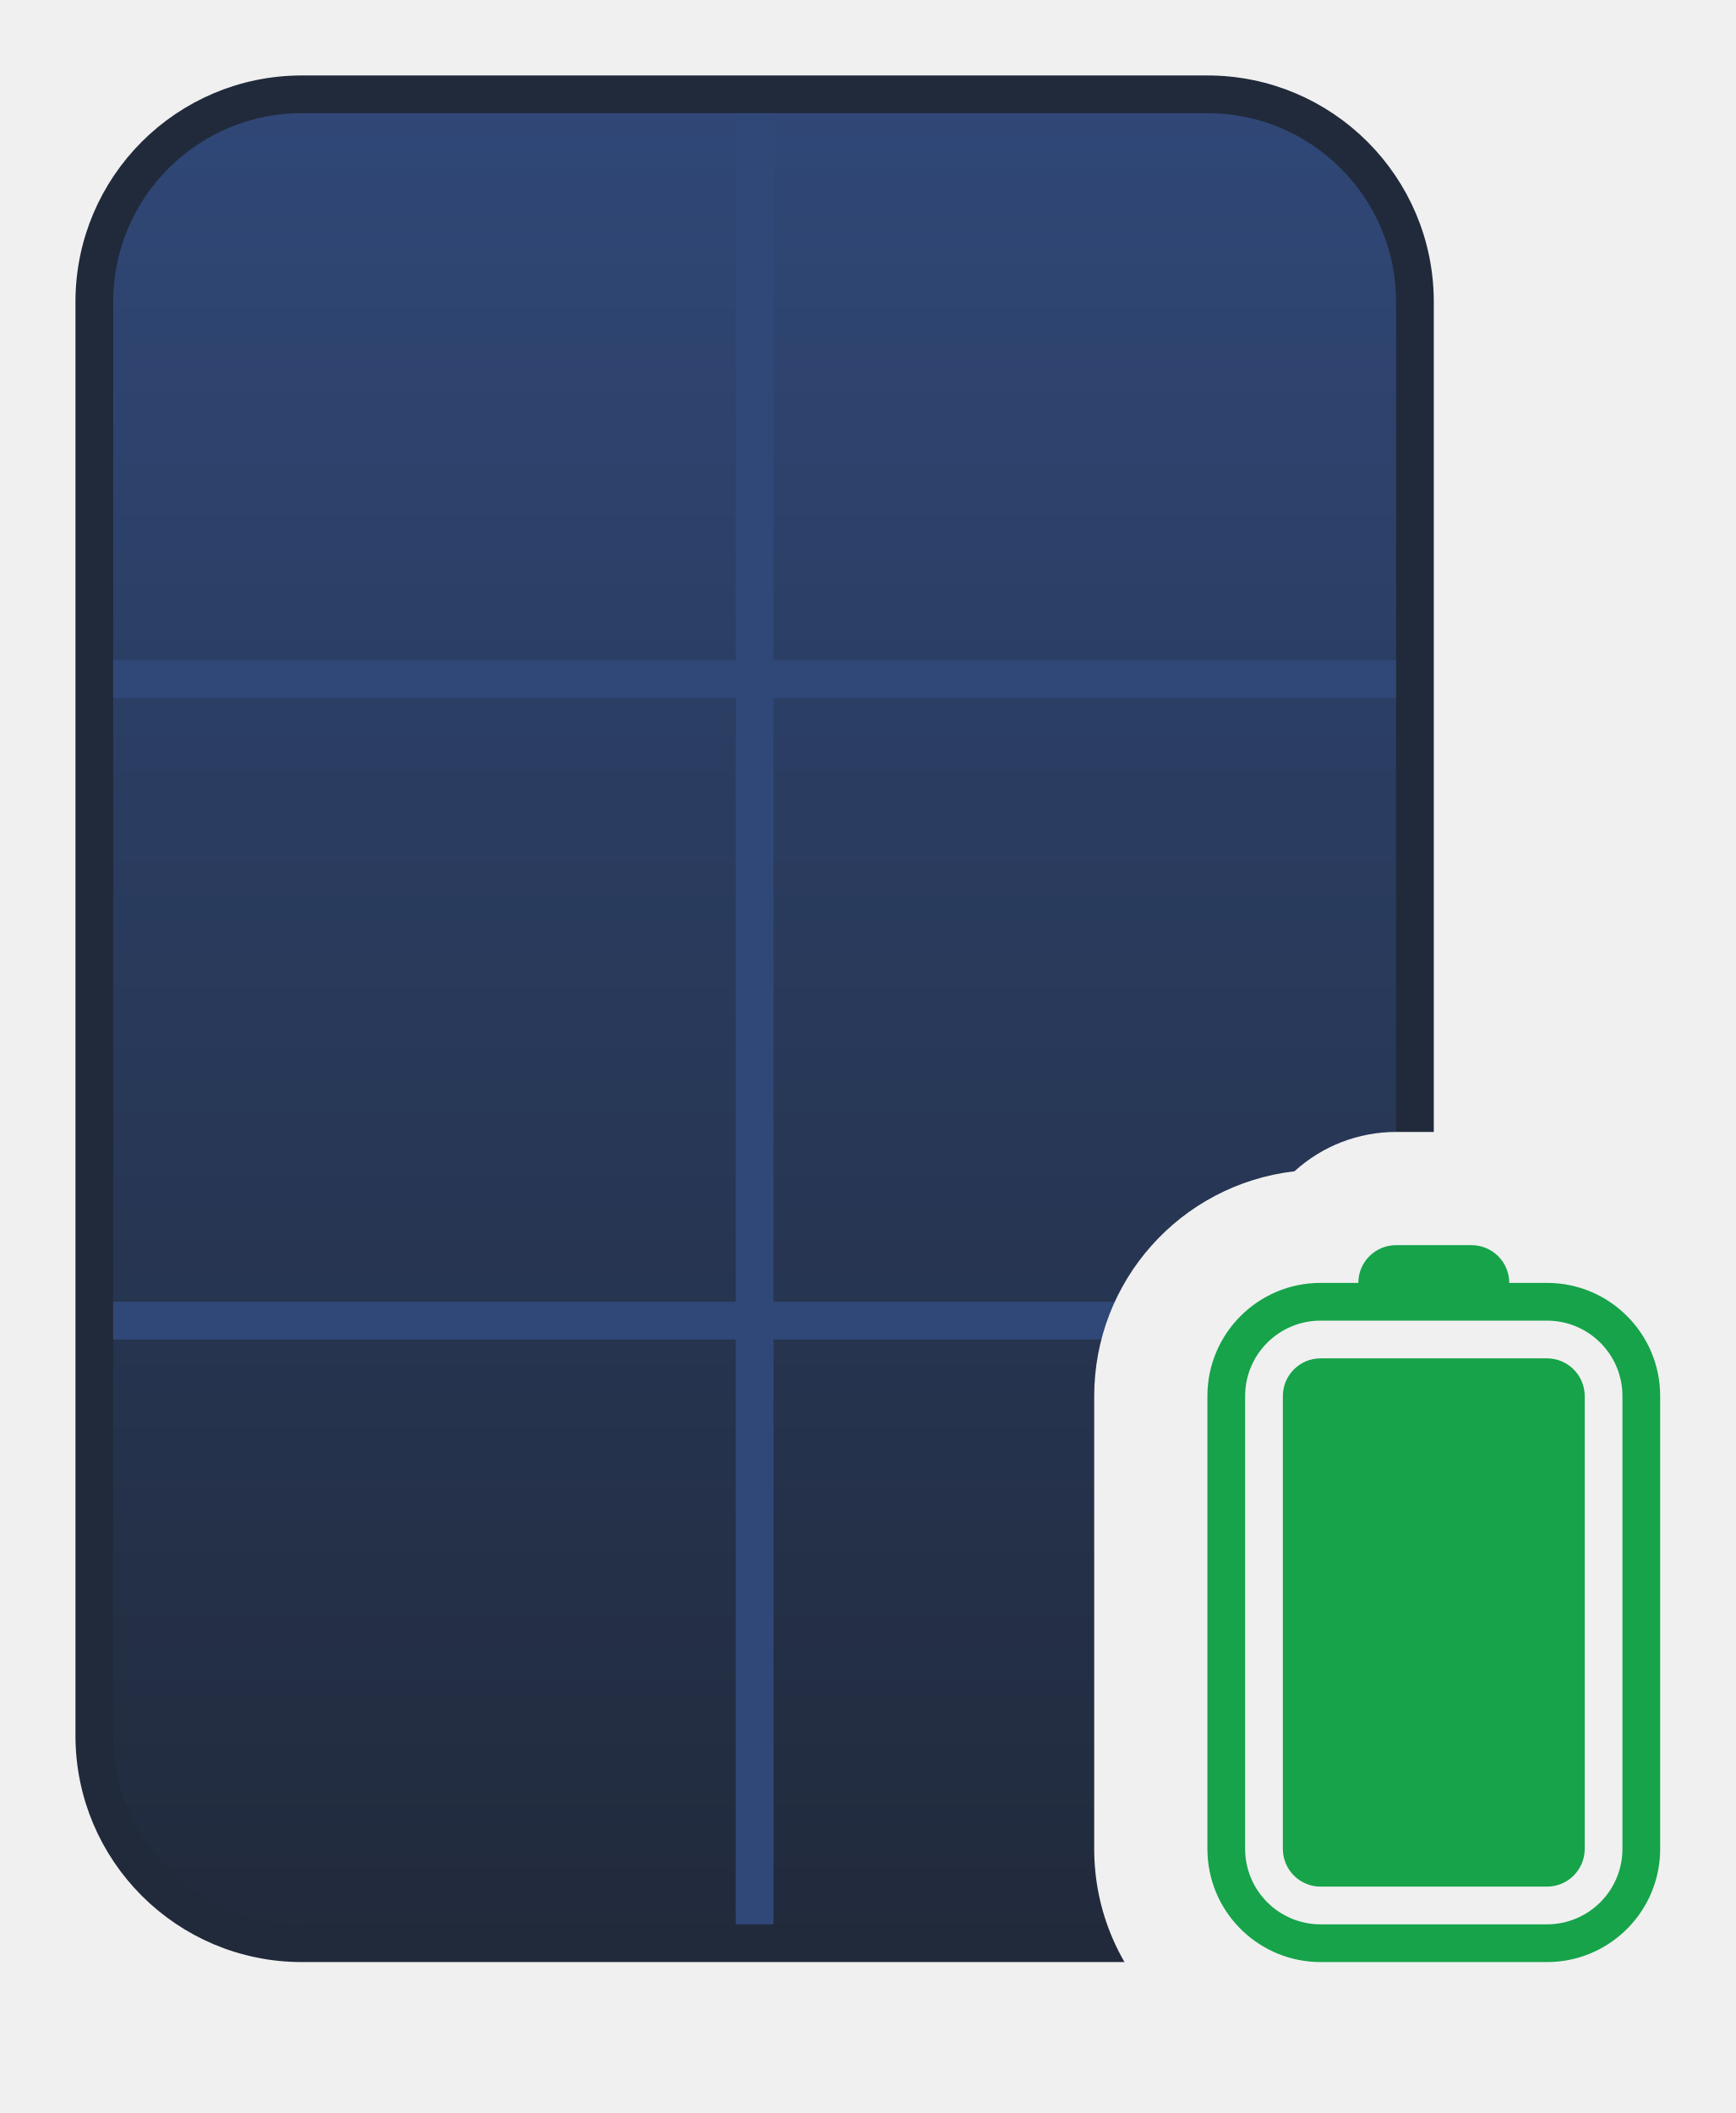
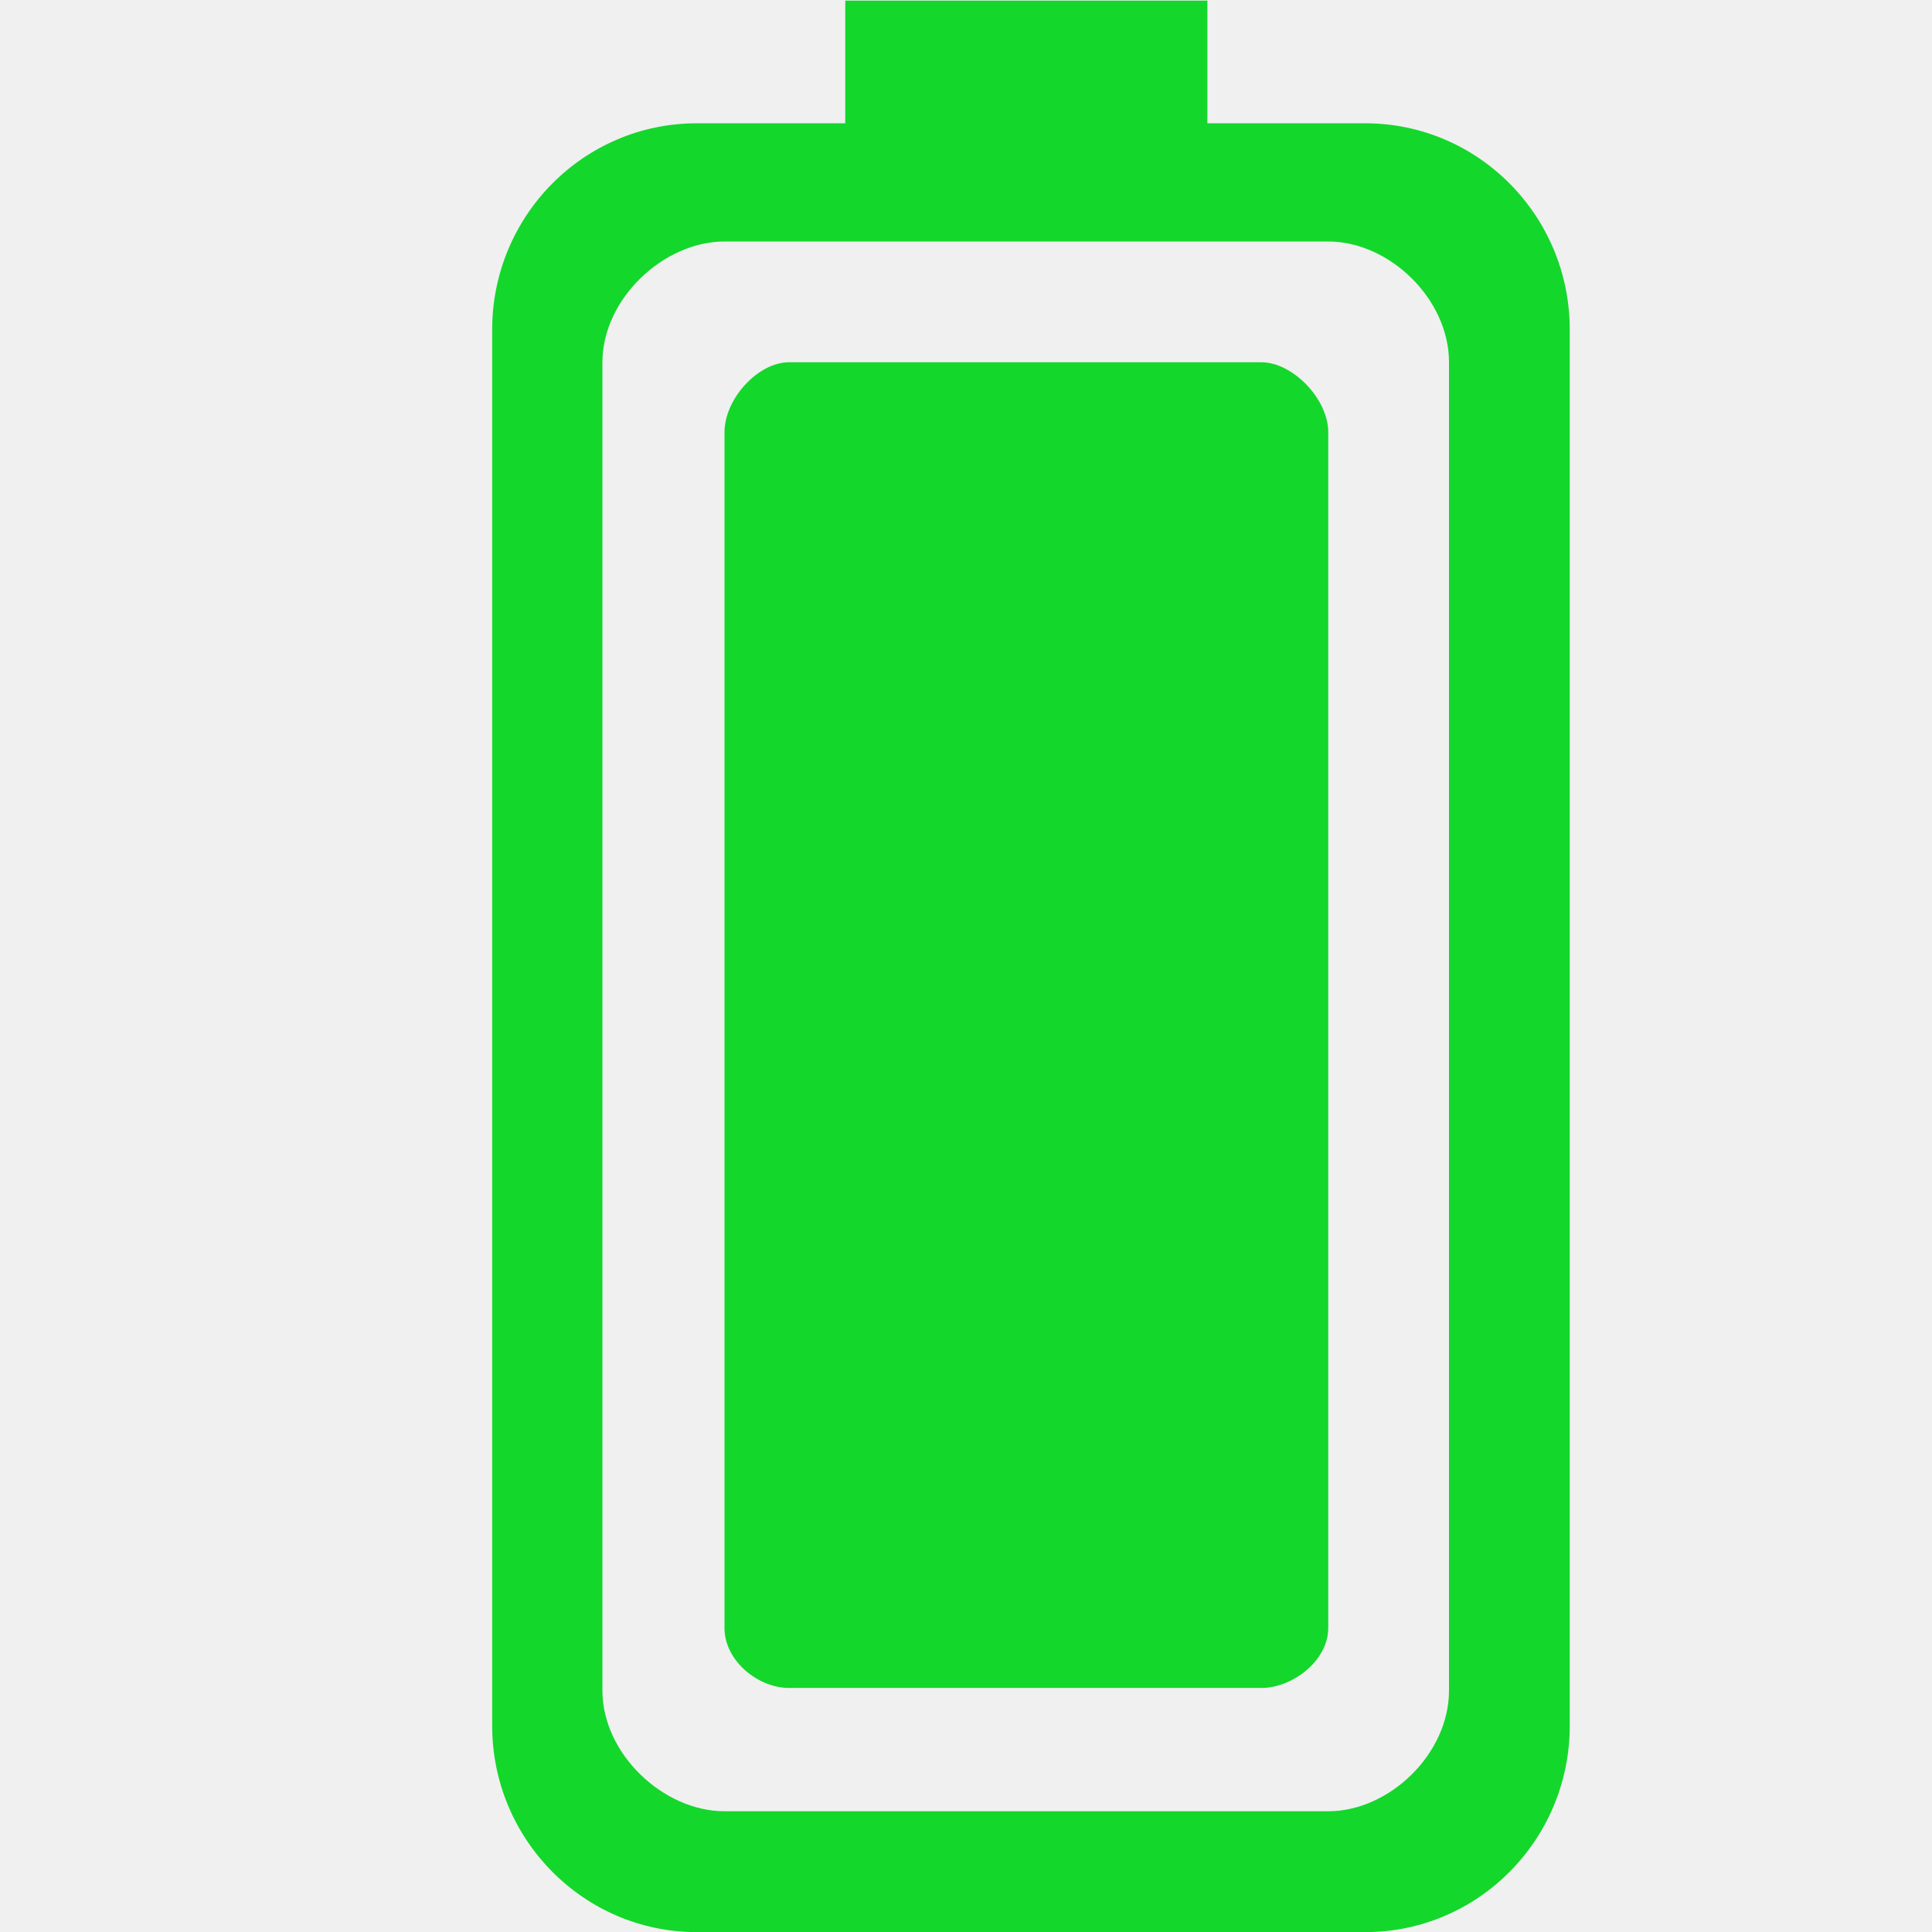
- <svg xmlns="http://www.w3.org/2000/svg" fill="none" viewBox="41 37 46 56">
-   <g id="solar-panel-battery-full__solar-panel-battery-full" clip-path="url(#solar-panel-battery-full__clip0_3086_22627)">
-     <g id="solar-panel-battery-full__Mask group">
-       <mask id="solar-panel-battery-full__mask0_3086_22627" width="128" height="128" x="0" y="0" maskUnits="userSpaceOnUse" style="mask-type:alpha">
-         <path id="solar-panel-battery-full__Battery Mask" fill="#000" fill-rule="evenodd" d="M128 128H0V0h128zM78 67a3.99 3.99 0 0 0-2.692 1.042A6 6 0 0 0 70 74v12a6 6 0 0 0 6 6h6a6 6 0 0 0 6-6V74c0-3.08-2.32-5.615-5.309-5.958A3.98 3.98 0 0 0 80 67z" clip-rule="evenodd" />
-       </mask>
-       <g mask="url(#solar-panel-battery-full__mask0_3086_22627)">
-         <g id="solar-panel-battery-full__Solar Panel">
-           <rect id="solar-panel-battery-full__Panel" width="35" height="49" x="43.5" y="39.5" fill="url(#solar-panel-battery-full__paint0_linear_3086_22627)" stroke="#212a3b" rx="5.5" />
-           <path id="solar-panel-battery-full__Lines" fill="#304878" d="M61.5 40v14.5H78v1H61.5v16H78v1H61.5V88h-1V72.5H44v-1h16.5v-16H44v-1h16.5V40z" />
-         </g>
+ <svg xmlns="http://www.w3.org/2000/svg" width="800px" height="800px" viewBox="0 0 16 16" version="1.1" class="si-glyph si-glyph-battery-full" fill="#000000">
+   <g id="SVGRepo_bgCarrier" stroke-width="0" />
+   <g id="SVGRepo_tracerCarrier" stroke-linecap="round" stroke-linejoin="round" />
+   <g id="SVGRepo_iconCarrier">
+     <defs> </defs>
+     <g stroke="none" stroke-width="1" fill="none" fill-rule="evenodd">
+       <g transform="translate(4, 0)" fill="#14d72b">
+         <path d="M6.446,3 L2.534,3 C2.279,3 2,3.301 2,3.58 L2,13.482 C2,13.755 2.278,13.979 2.535,13.979 L6.447,13.979 C6.701,13.979 7,13.755 7,13.482 L7,3.58 C7,3.301 6.703,3 6.446,3 L6.446,3 Z" class="si-glyph-fill"> </path>
+         <path d="M7.306,1.021 L5.999,1.021 L5.999,0.005 L3,0.005 L3,1.021 L1.77,1.021 C0.834,1.021 0.076,1.787 0.076,2.73 L0.076,14.292 C0.076,15.234 0.835,16.001 1.77,16.001 L7.306,16.001 C8.242,16.001 9,15.234 9,14.292 L9,2.73 C9,1.786 8.241,1.021 7.306,1.021 L7.306,1.021 Z M8,14 C8,14.525 7.506,15 7,15 L2,15 C1.494,15 0.989,14.525 0.989,14 L0.989,3 C0.989,2.477 1.494,2 2,2 L7,2 C7.506,2 8,2.476 8,3 L8,14 L8,14 Z" class="si-glyph-fill"> </path>
      </g>
    </g>
-     <g id="solar-panel-battery-full__Battery">
-       <g id="solar-panel-battery-full__Shell">
-         <path fill="#16a34a" d="M82 88v1h-6v-1zm2-2V74a2 2 0 0 0-2-2h-6a2 2 0 0 0-2 2v12a2 2 0 0 0 2 2v1a3 3 0 0 1-2.996-2.846L73 86V74a3 3 0 0 1 3-3h6a3 3 0 0 1 3 3v12l-.004.154A3 3 0 0 1 82 89v-1a2 2 0 0 0 2-2M77 71a1 1 0 0 1 1-1h2a1 1 0 0 1 1 1z" />
-       </g>
-       <rect id="solar-panel-battery-full__Level" width="8" height="14" x="75" y="73" fill="#16a34a" rx="1" />
-     </g>
  </g>
-   <defs>
-     <linearGradient id="solar-panel-battery-full__paint0_linear_3086_22627" x1="61" x2="61" y1="39" y2="89" gradientUnits="userSpaceOnUse">
-       <stop stop-color="#304878" />
-       <stop offset="1" stop-color="#212a3b" />
-     </linearGradient>
-     <clipPath id="solar-panel-battery-full__clip0_3086_22627">
-       <rect width="128" height="128" fill="#fff" />
-     </clipPath>
-   </defs>
</svg>
